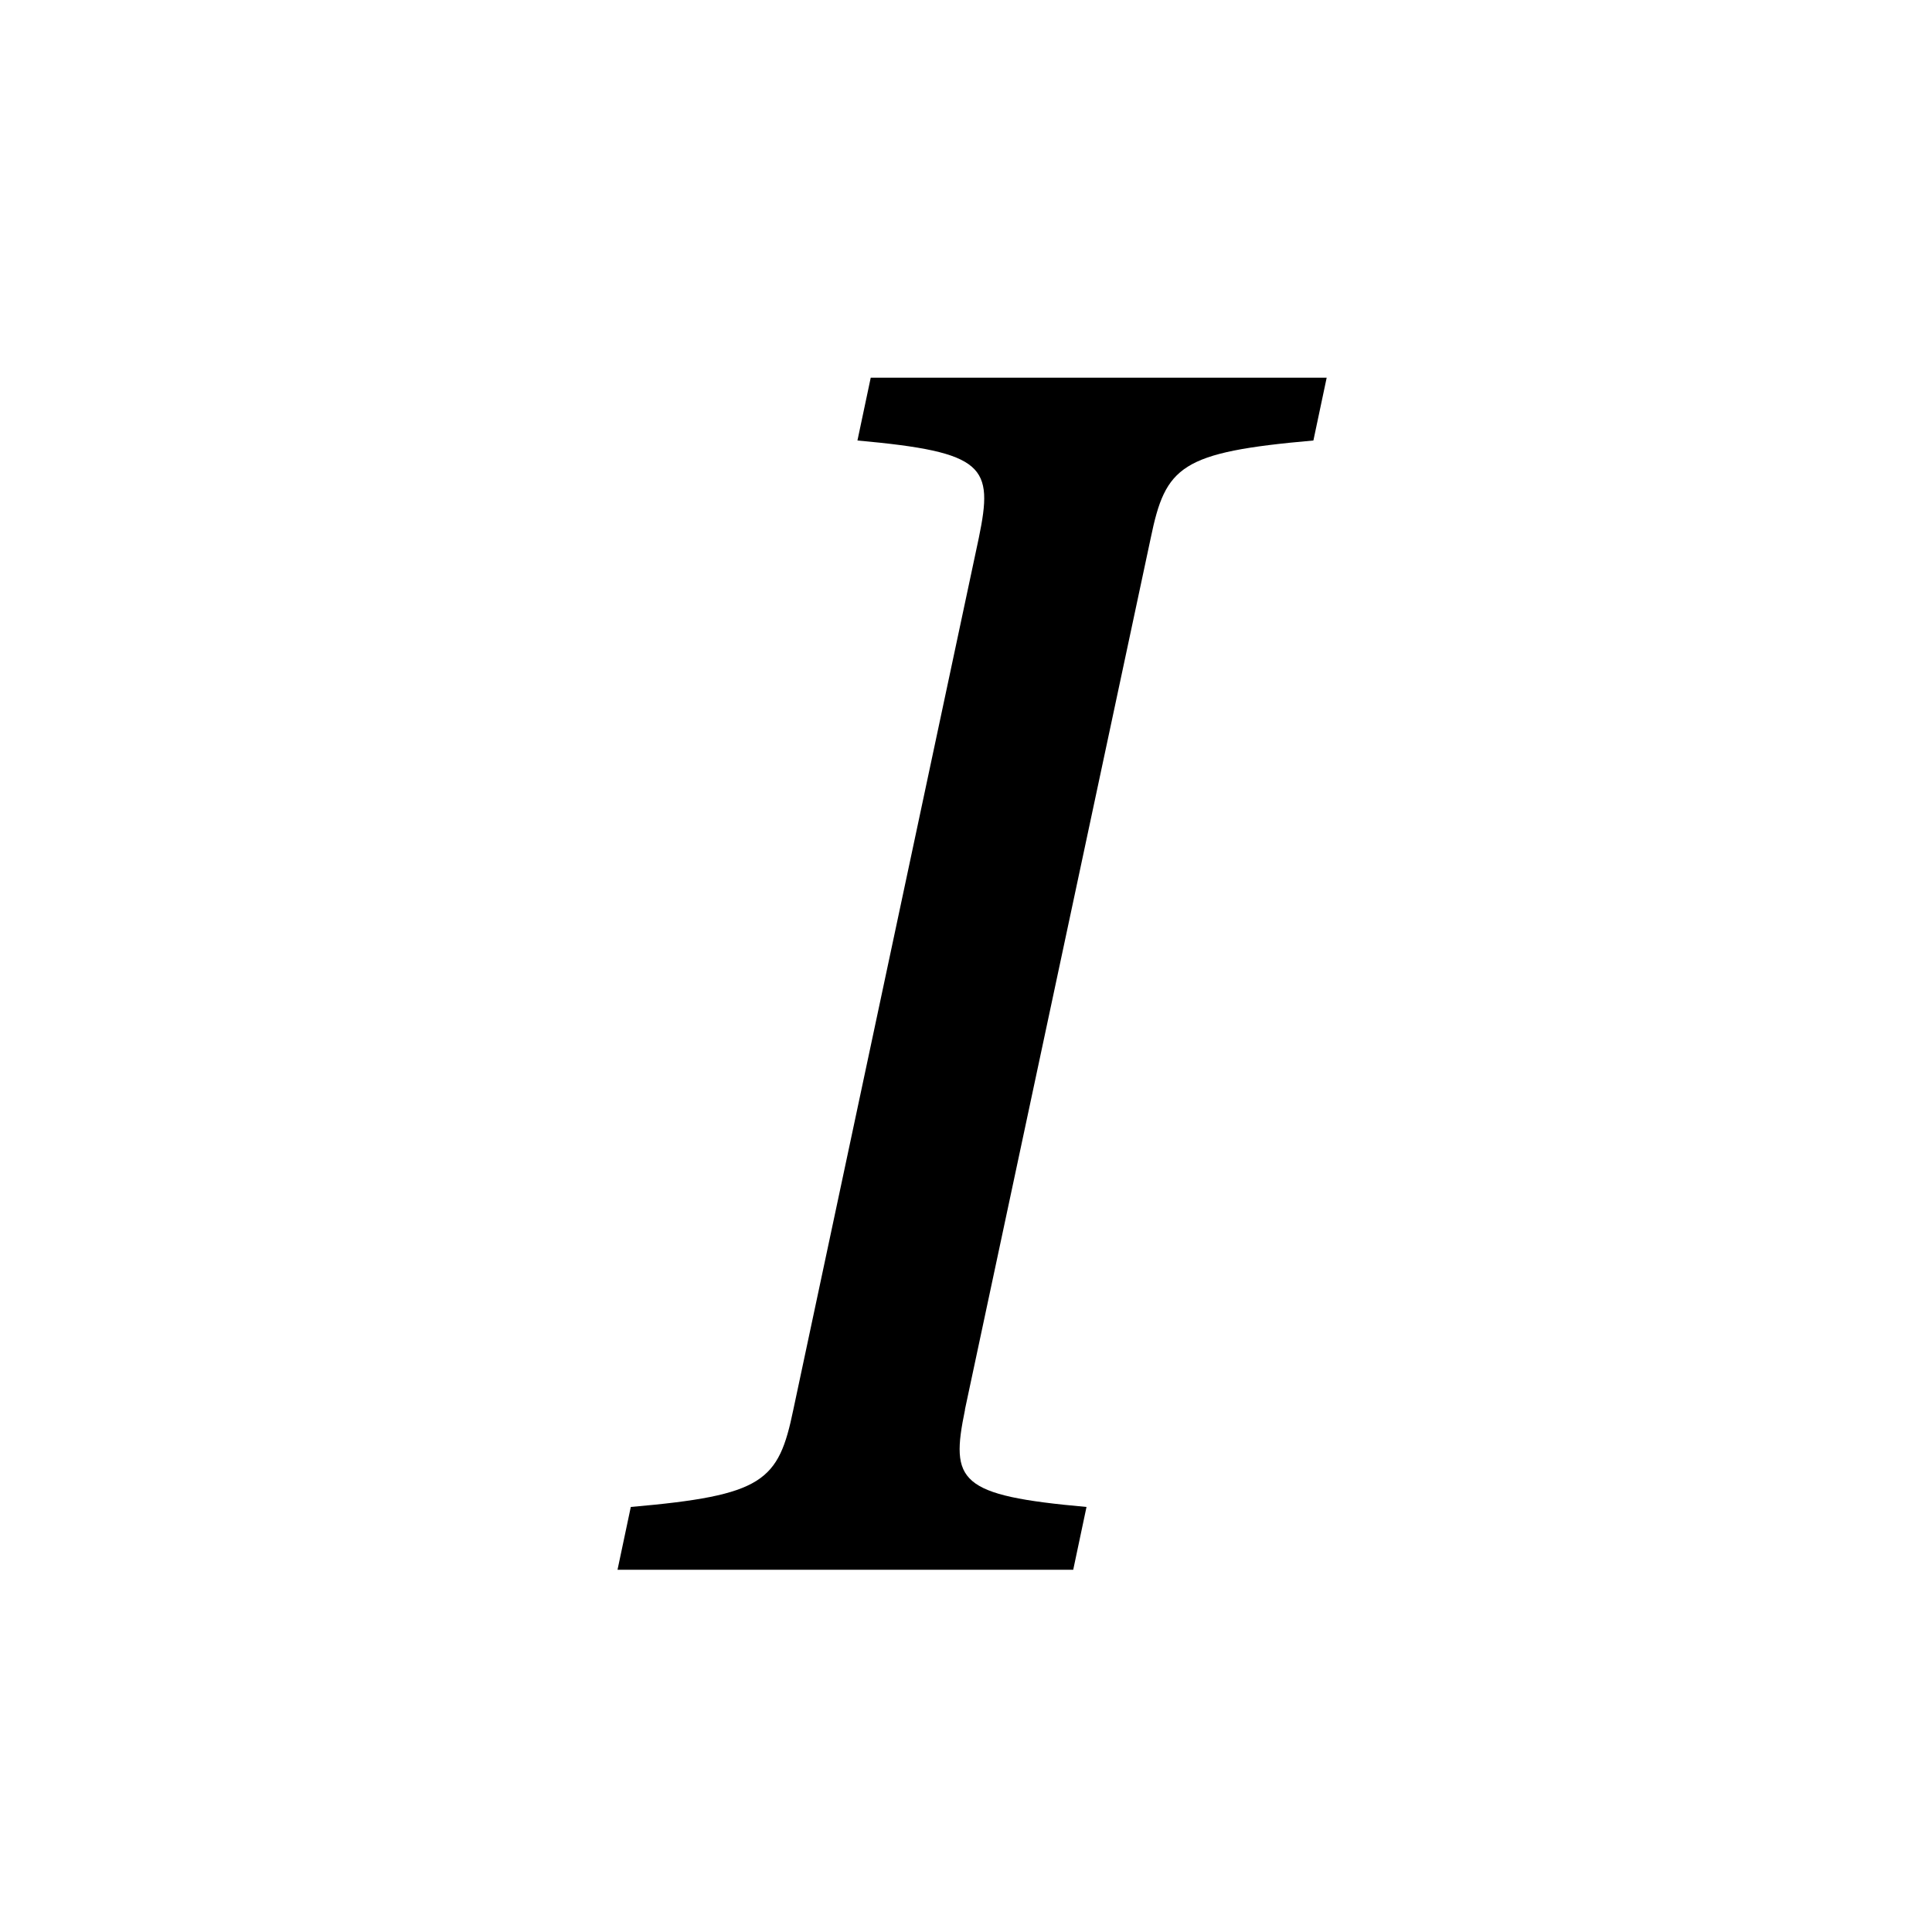
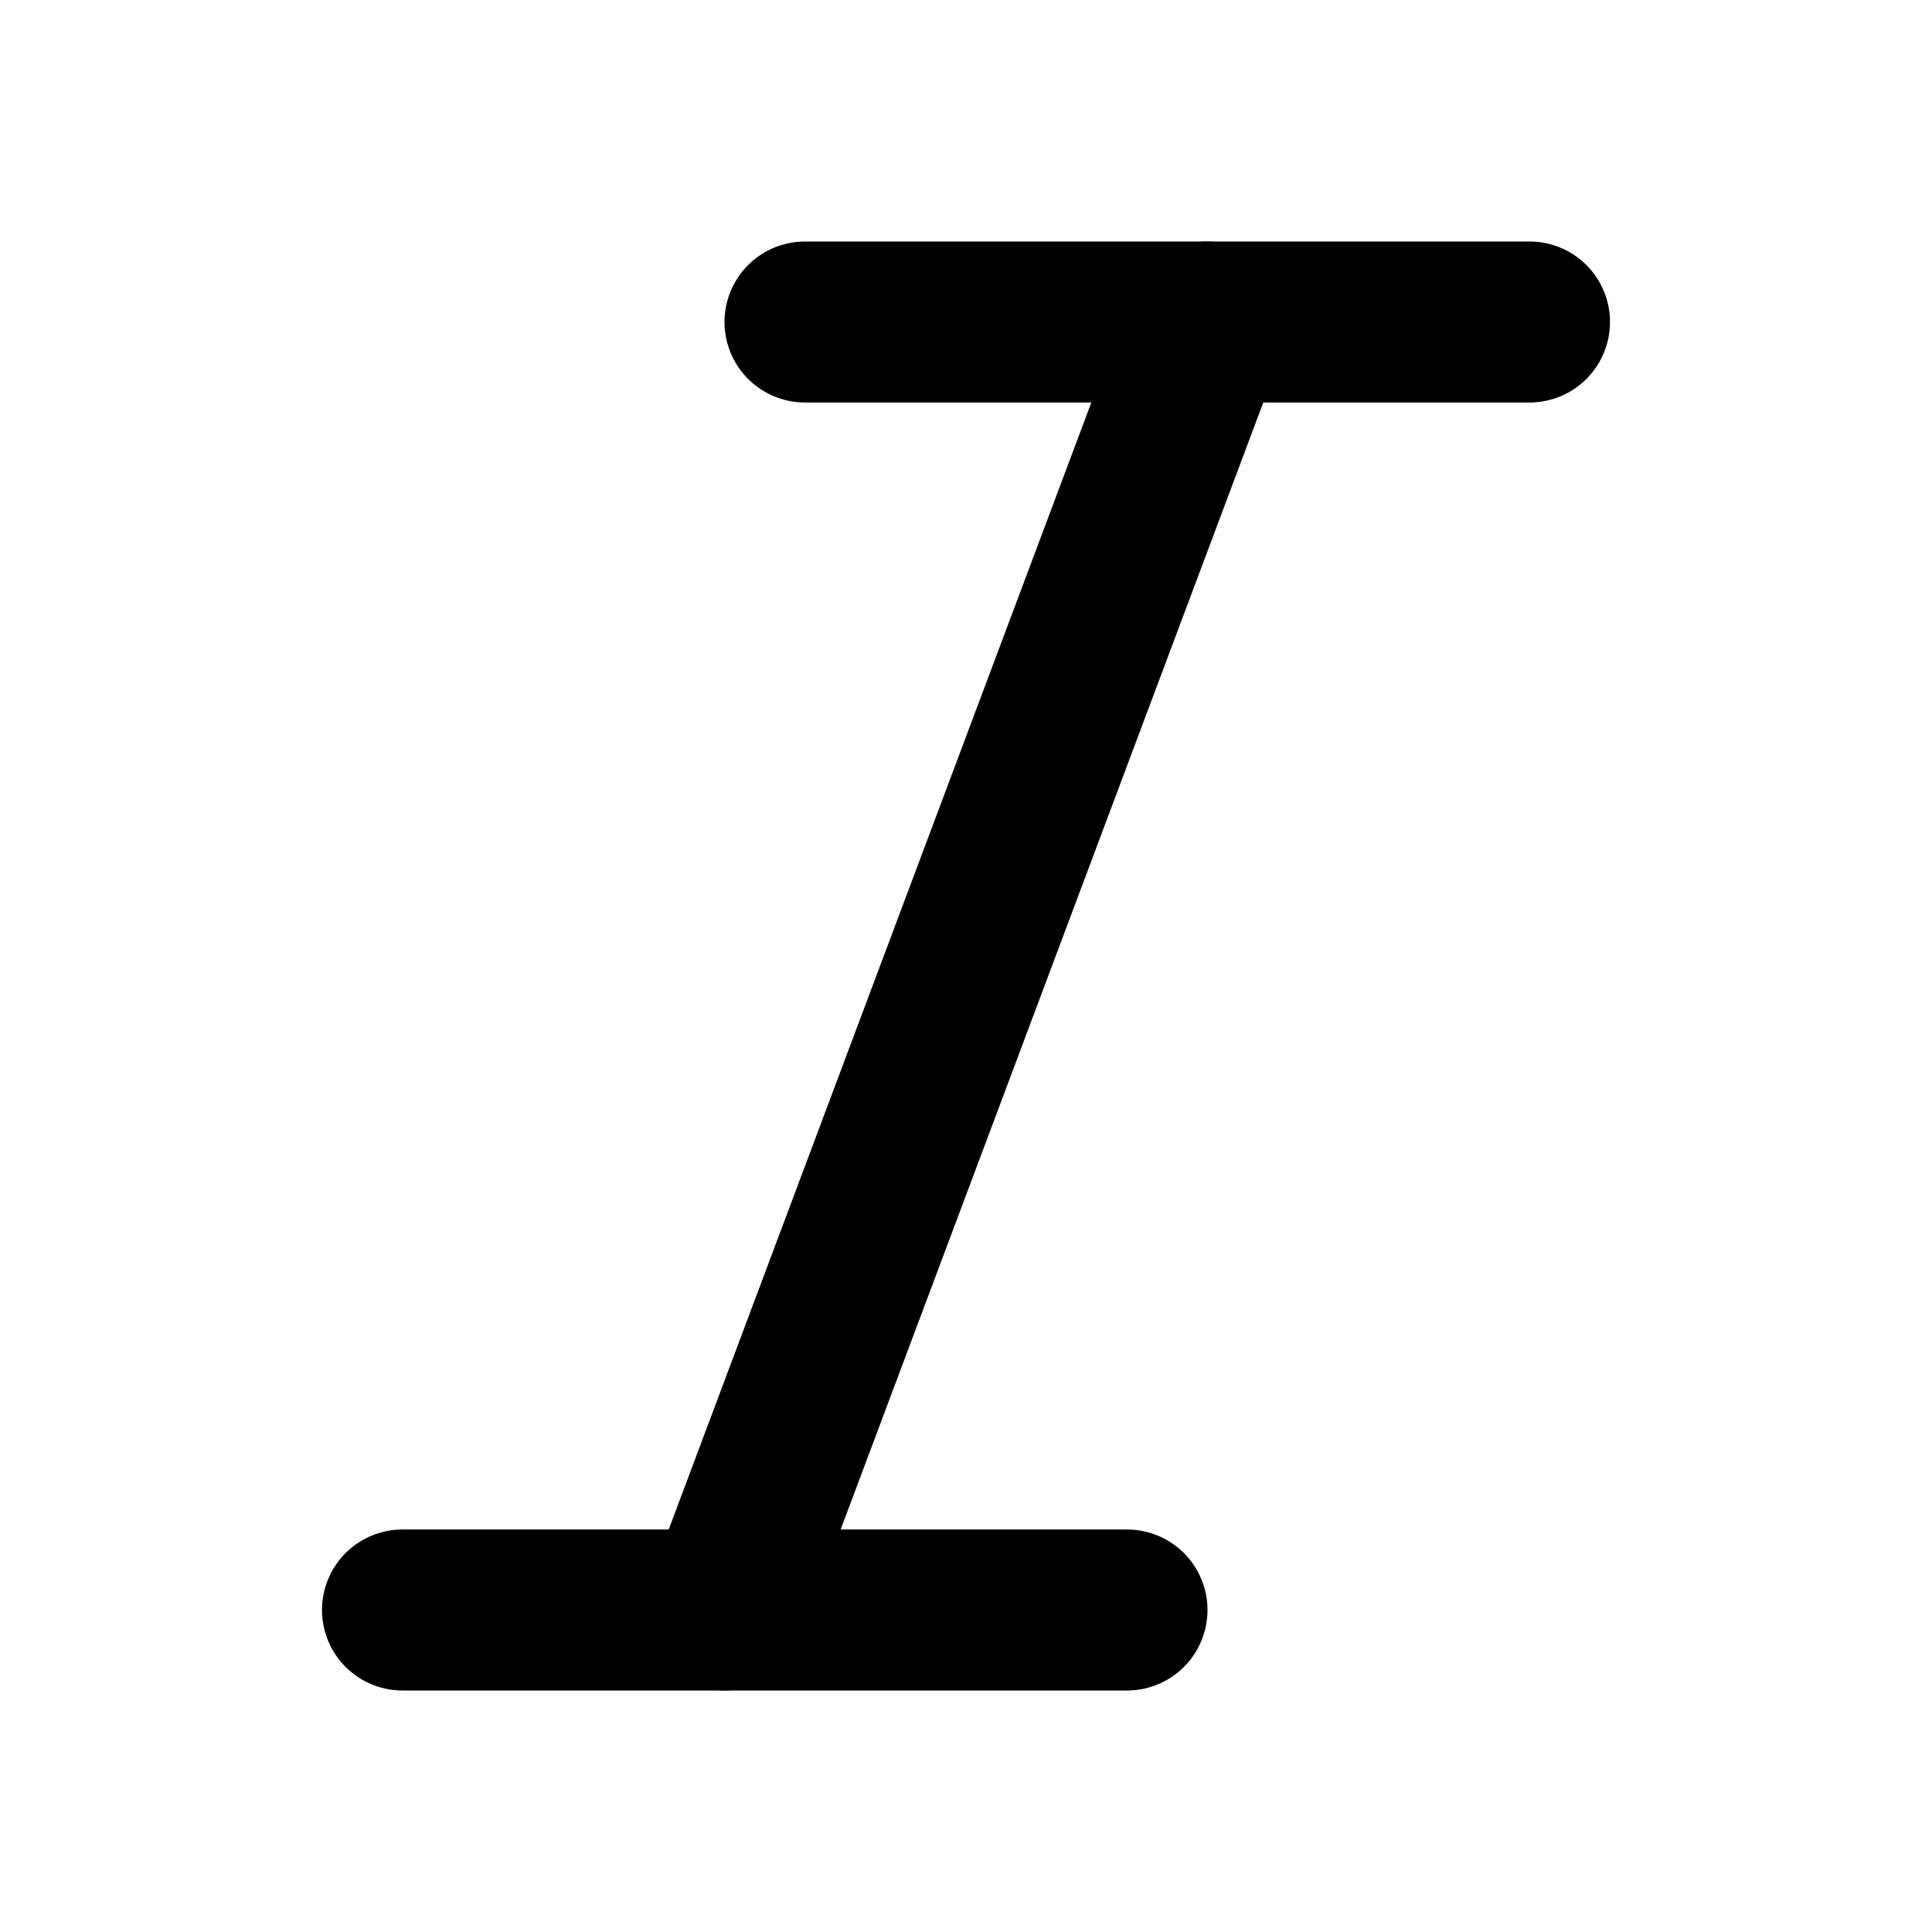
- <svg xmlns="http://www.w3.org/2000/svg" width="16" height="16" fill="currentColor" class="bi bi-type-italic" viewBox="0 0 16 16">
-   <path d="M7.991 11.674 9.53 4.455c.123-.595.246-.71 1.347-.807l.11-.52H7.211l-.11.52c1.06.096 1.128.212 1.005.807L6.57 11.674c-.123.595-.246.71-1.346.806l-.11.52h3.774l.11-.52c-1.06-.095-1.129-.211-1.006-.806z" />
+ <svg xmlns="http://www.w3.org/2000/svg" width="24" height="24" viewBox="0 0 24 24" fill="none" stroke="currentColor" stroke-width="2" stroke-linecap="round" stroke-linejoin="round">
+   <line x1="19" x2="10" y1="4" y2="4" />
+   <line x1="14" x2="5" y1="20" y2="20" />
+   <line x1="15" x2="9" y1="4" y2="20" />
</svg>
